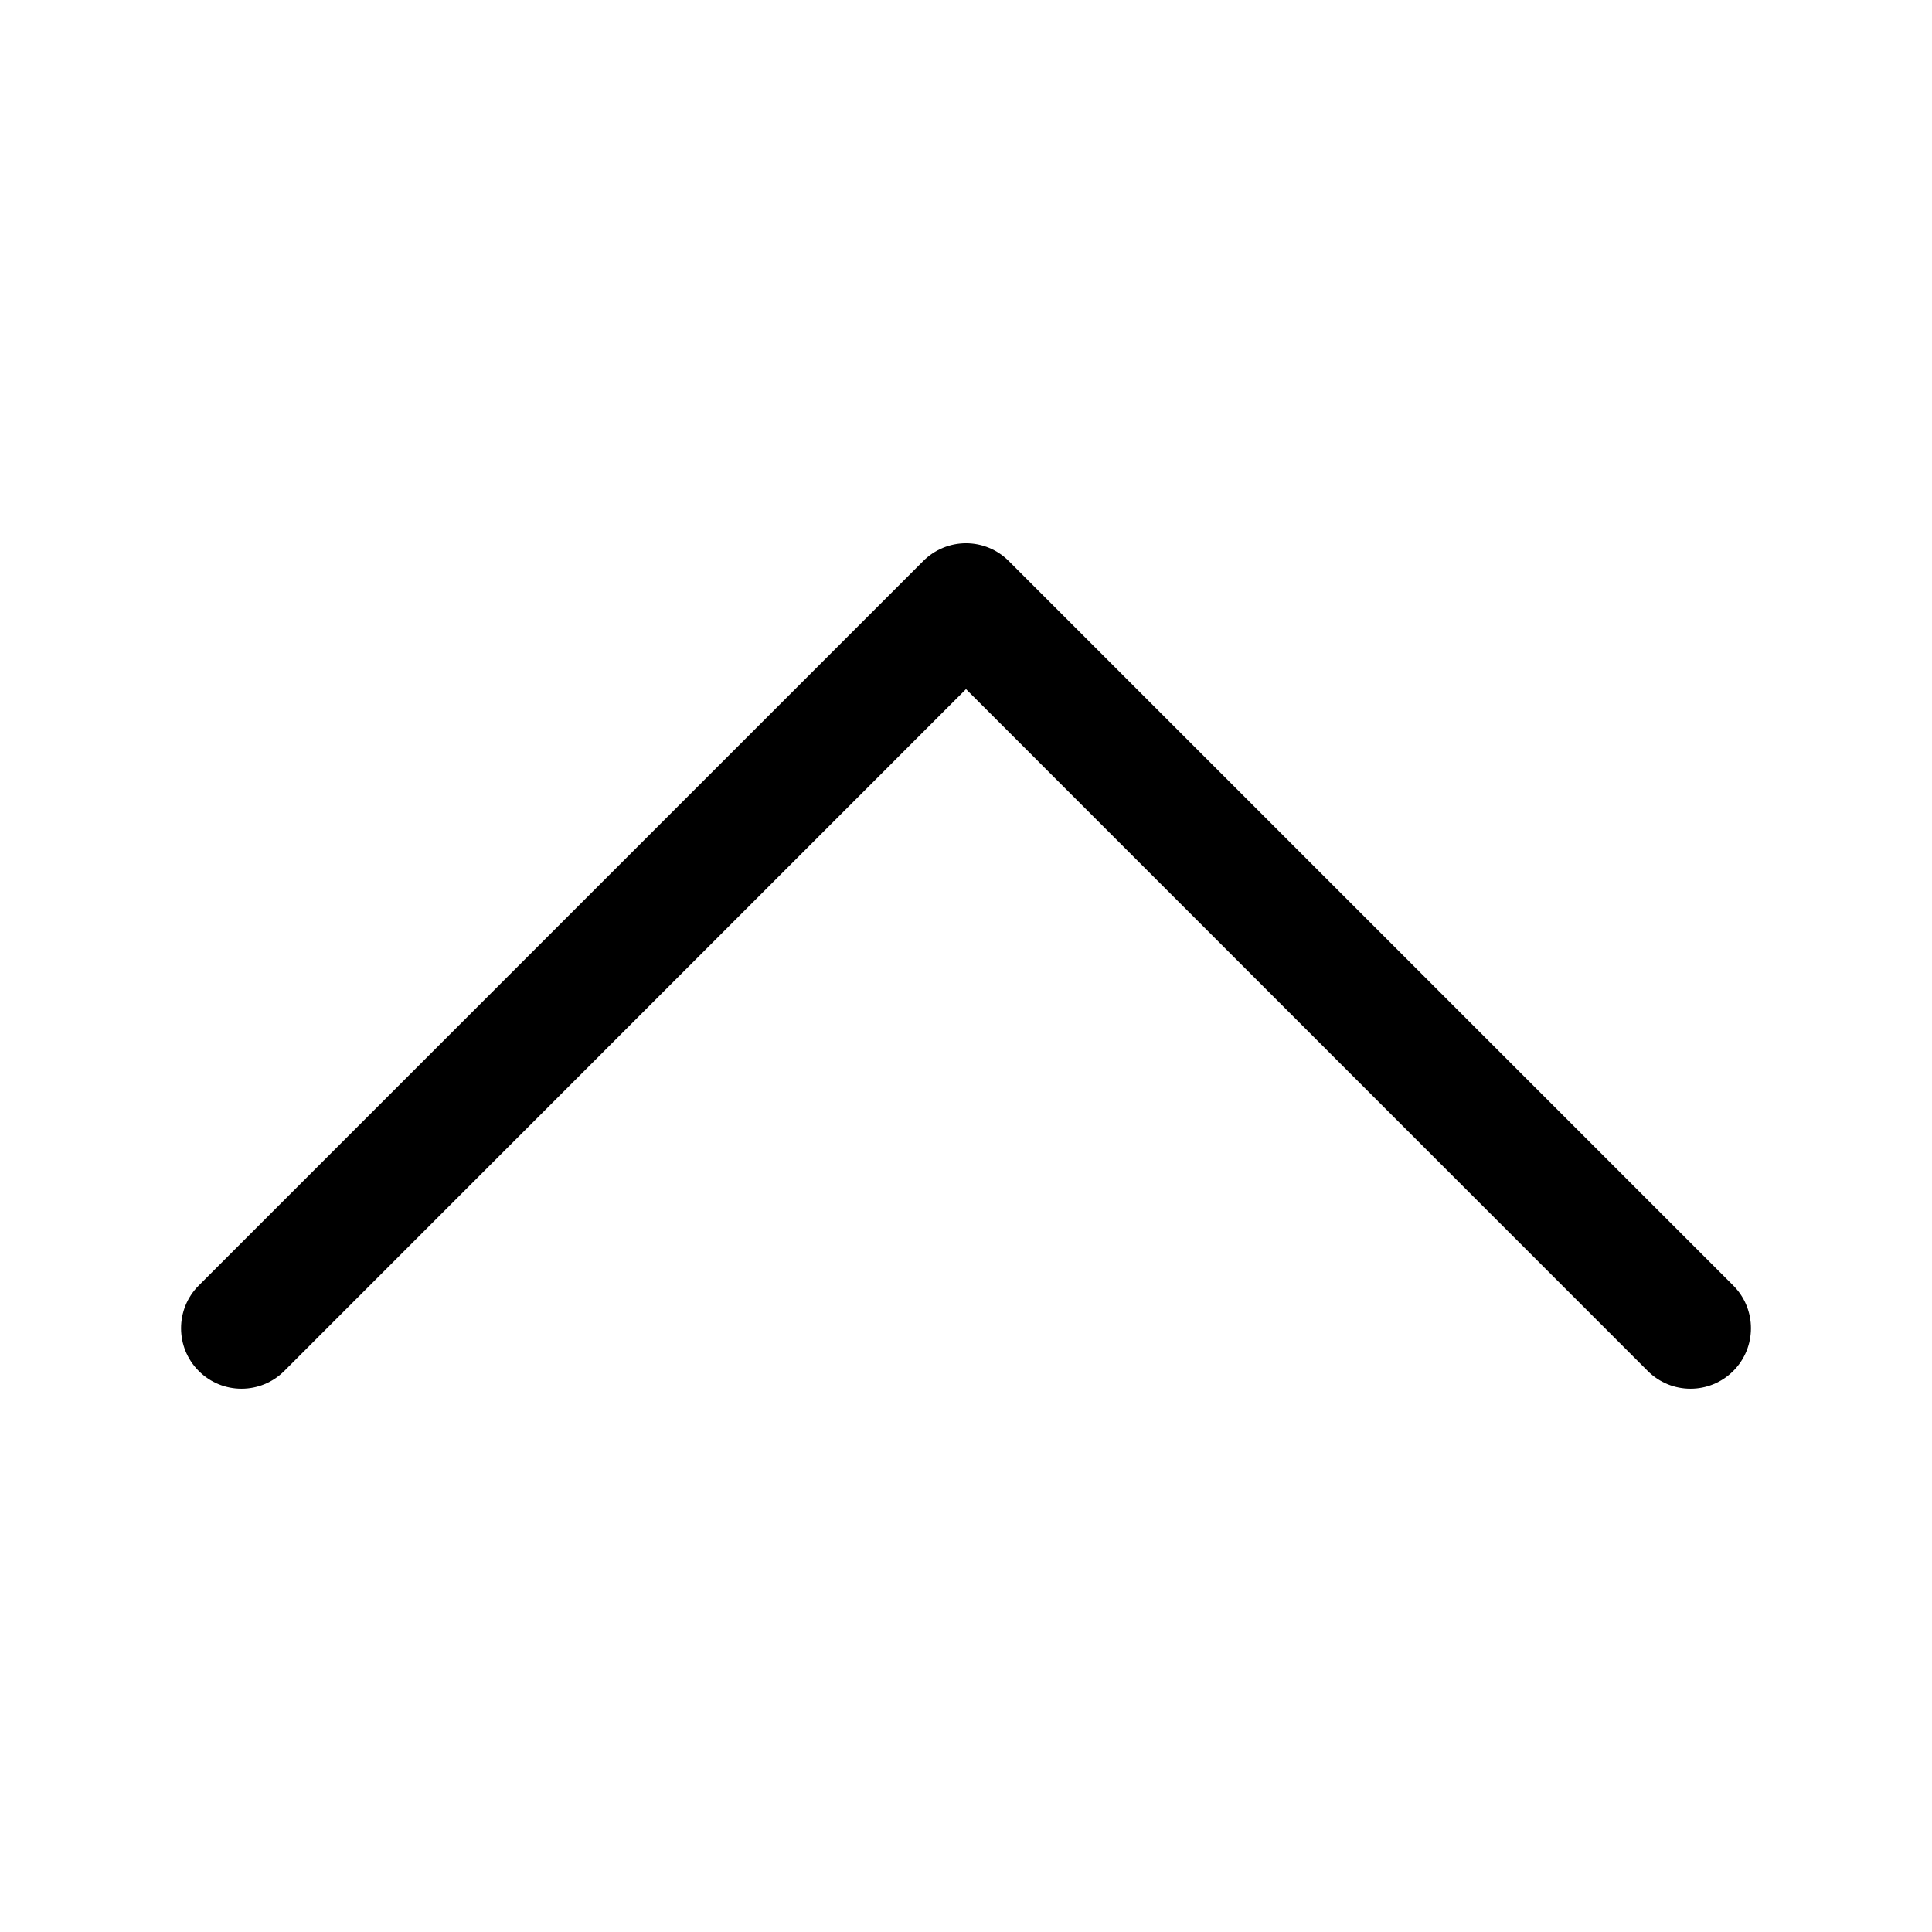
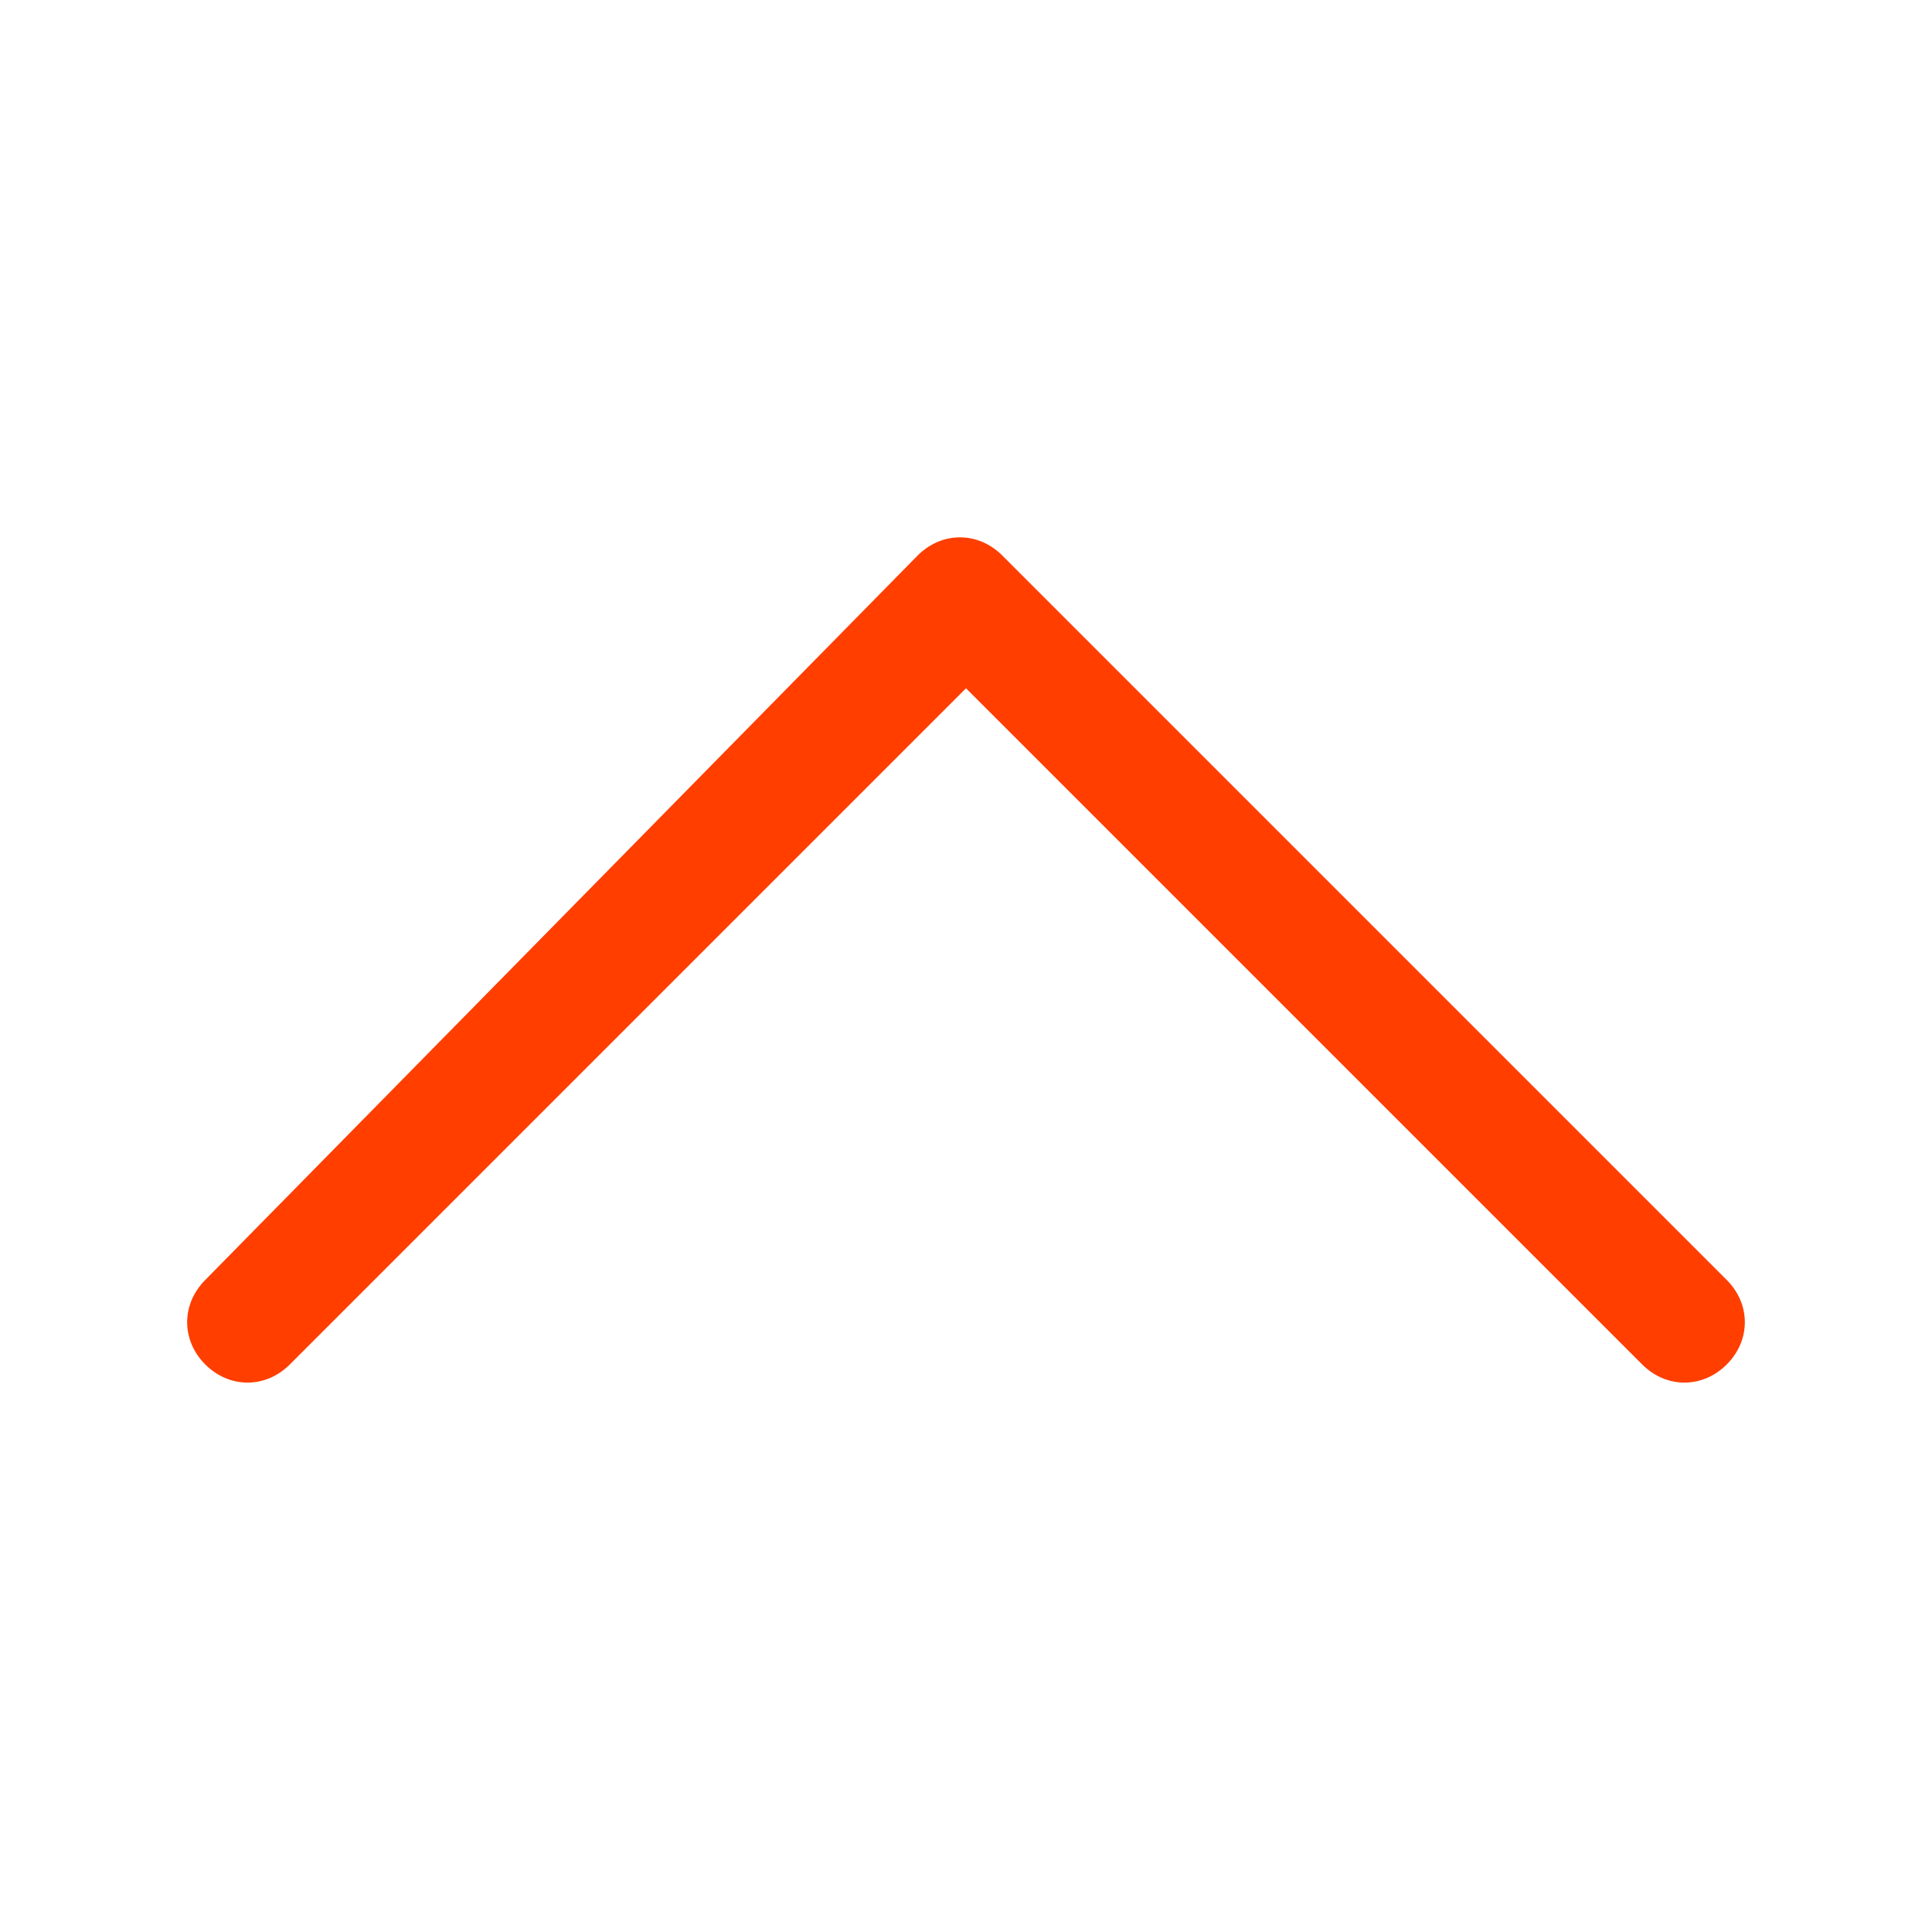
- <svg xmlns="http://www.w3.org/2000/svg" width="16" height="16" fill="currentColor" class="bi bi-chevron-up" viewBox="0 0 16 16">
-   <path fill-rule="evenodd" d="M7.646 4.646a.5.5 0 0 1 .708 0l6 6a.5.5 0 0 1-.708.708L8 5.707l-5.646 5.647a.5.5 0 0 1-.708-.708l6-6z" />
+ <svg xmlns="http://www.w3.org/2000/svg" version="1.1" id="Layer_1" x="0px" y="0px" viewBox="0 0 16 16" style="enable-background:new 0 0 16 16;" xml:space="preserve">
+   <style type="text/css">
+ 	.st0{fill-rule:evenodd;clip-rule:evenodd;fill:#FF3E00;}
+ </style>
+   <path class="st0" d="M7.6,4.6c0.2-0.2,0.5-0.2,0.7,0c0,0,0,0,0,0l6,6c0.2,0.2,0.2,0.5,0,0.7s-0.5,0.2-0.7,0L8,5.7l-5.6,5.6  c-0.2,0.2-0.5,0.2-0.7,0s-0.2-0.5,0-0.7L7.6,4.6z" />
</svg>
